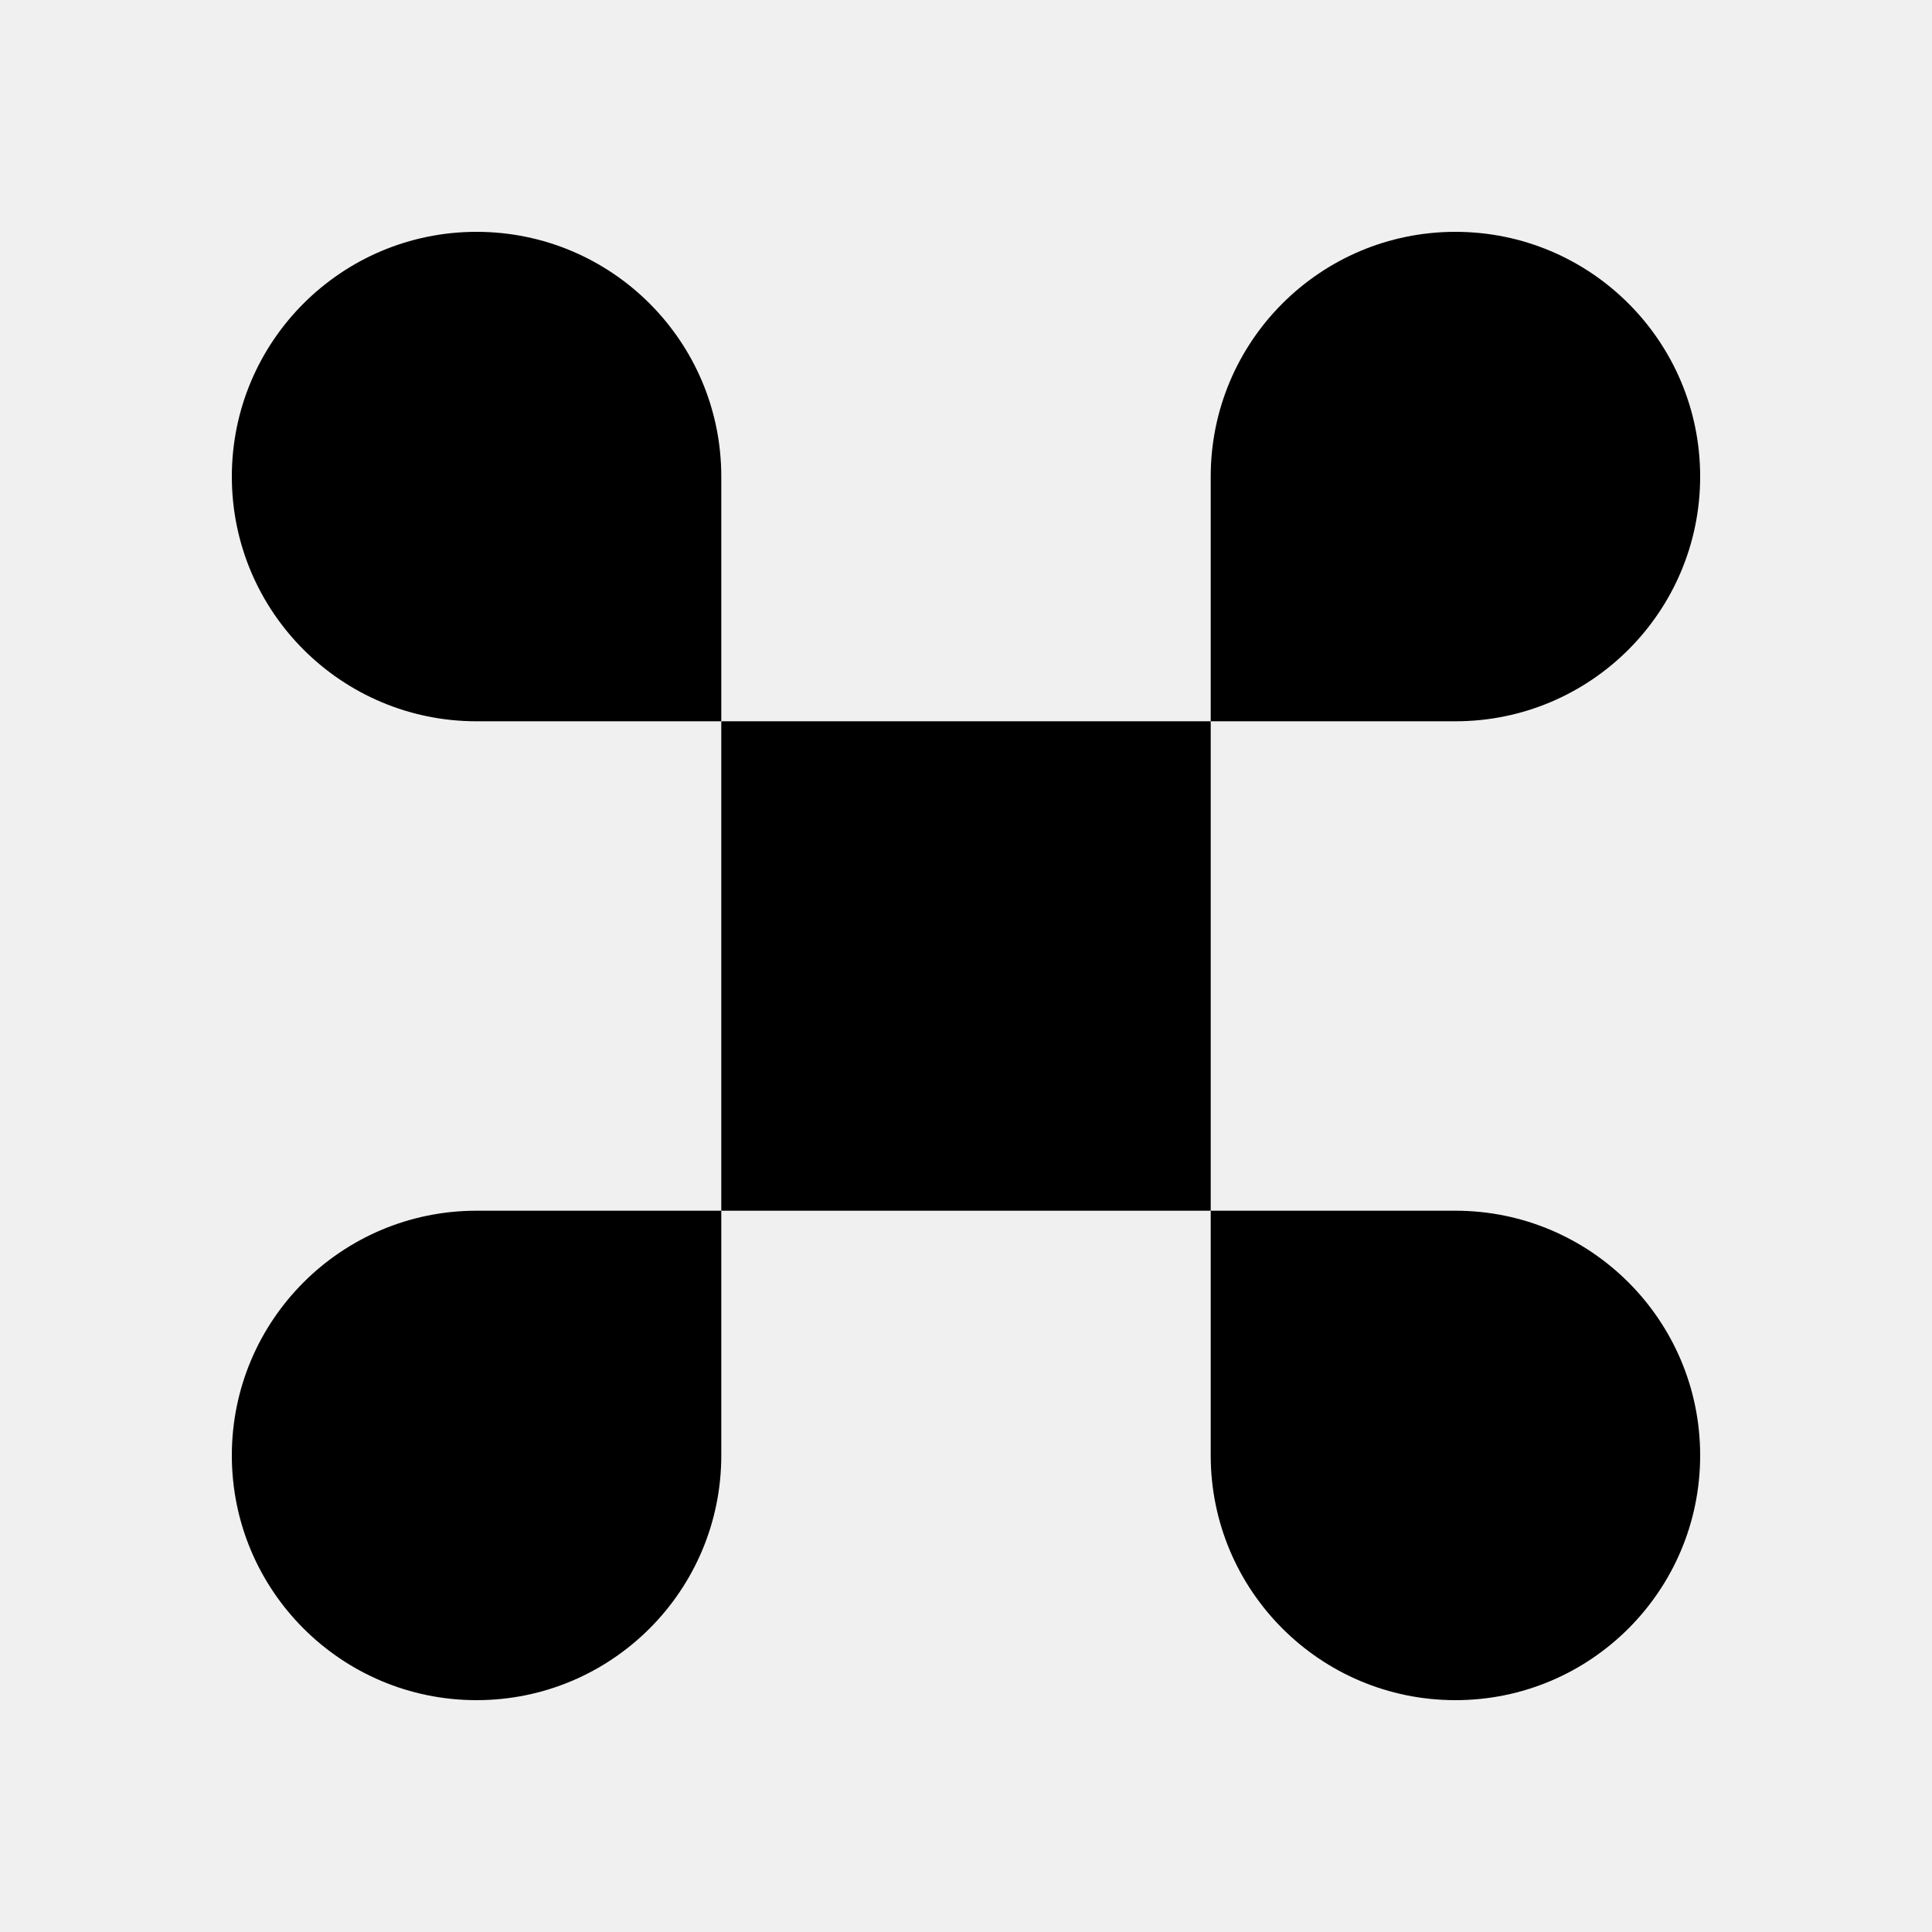
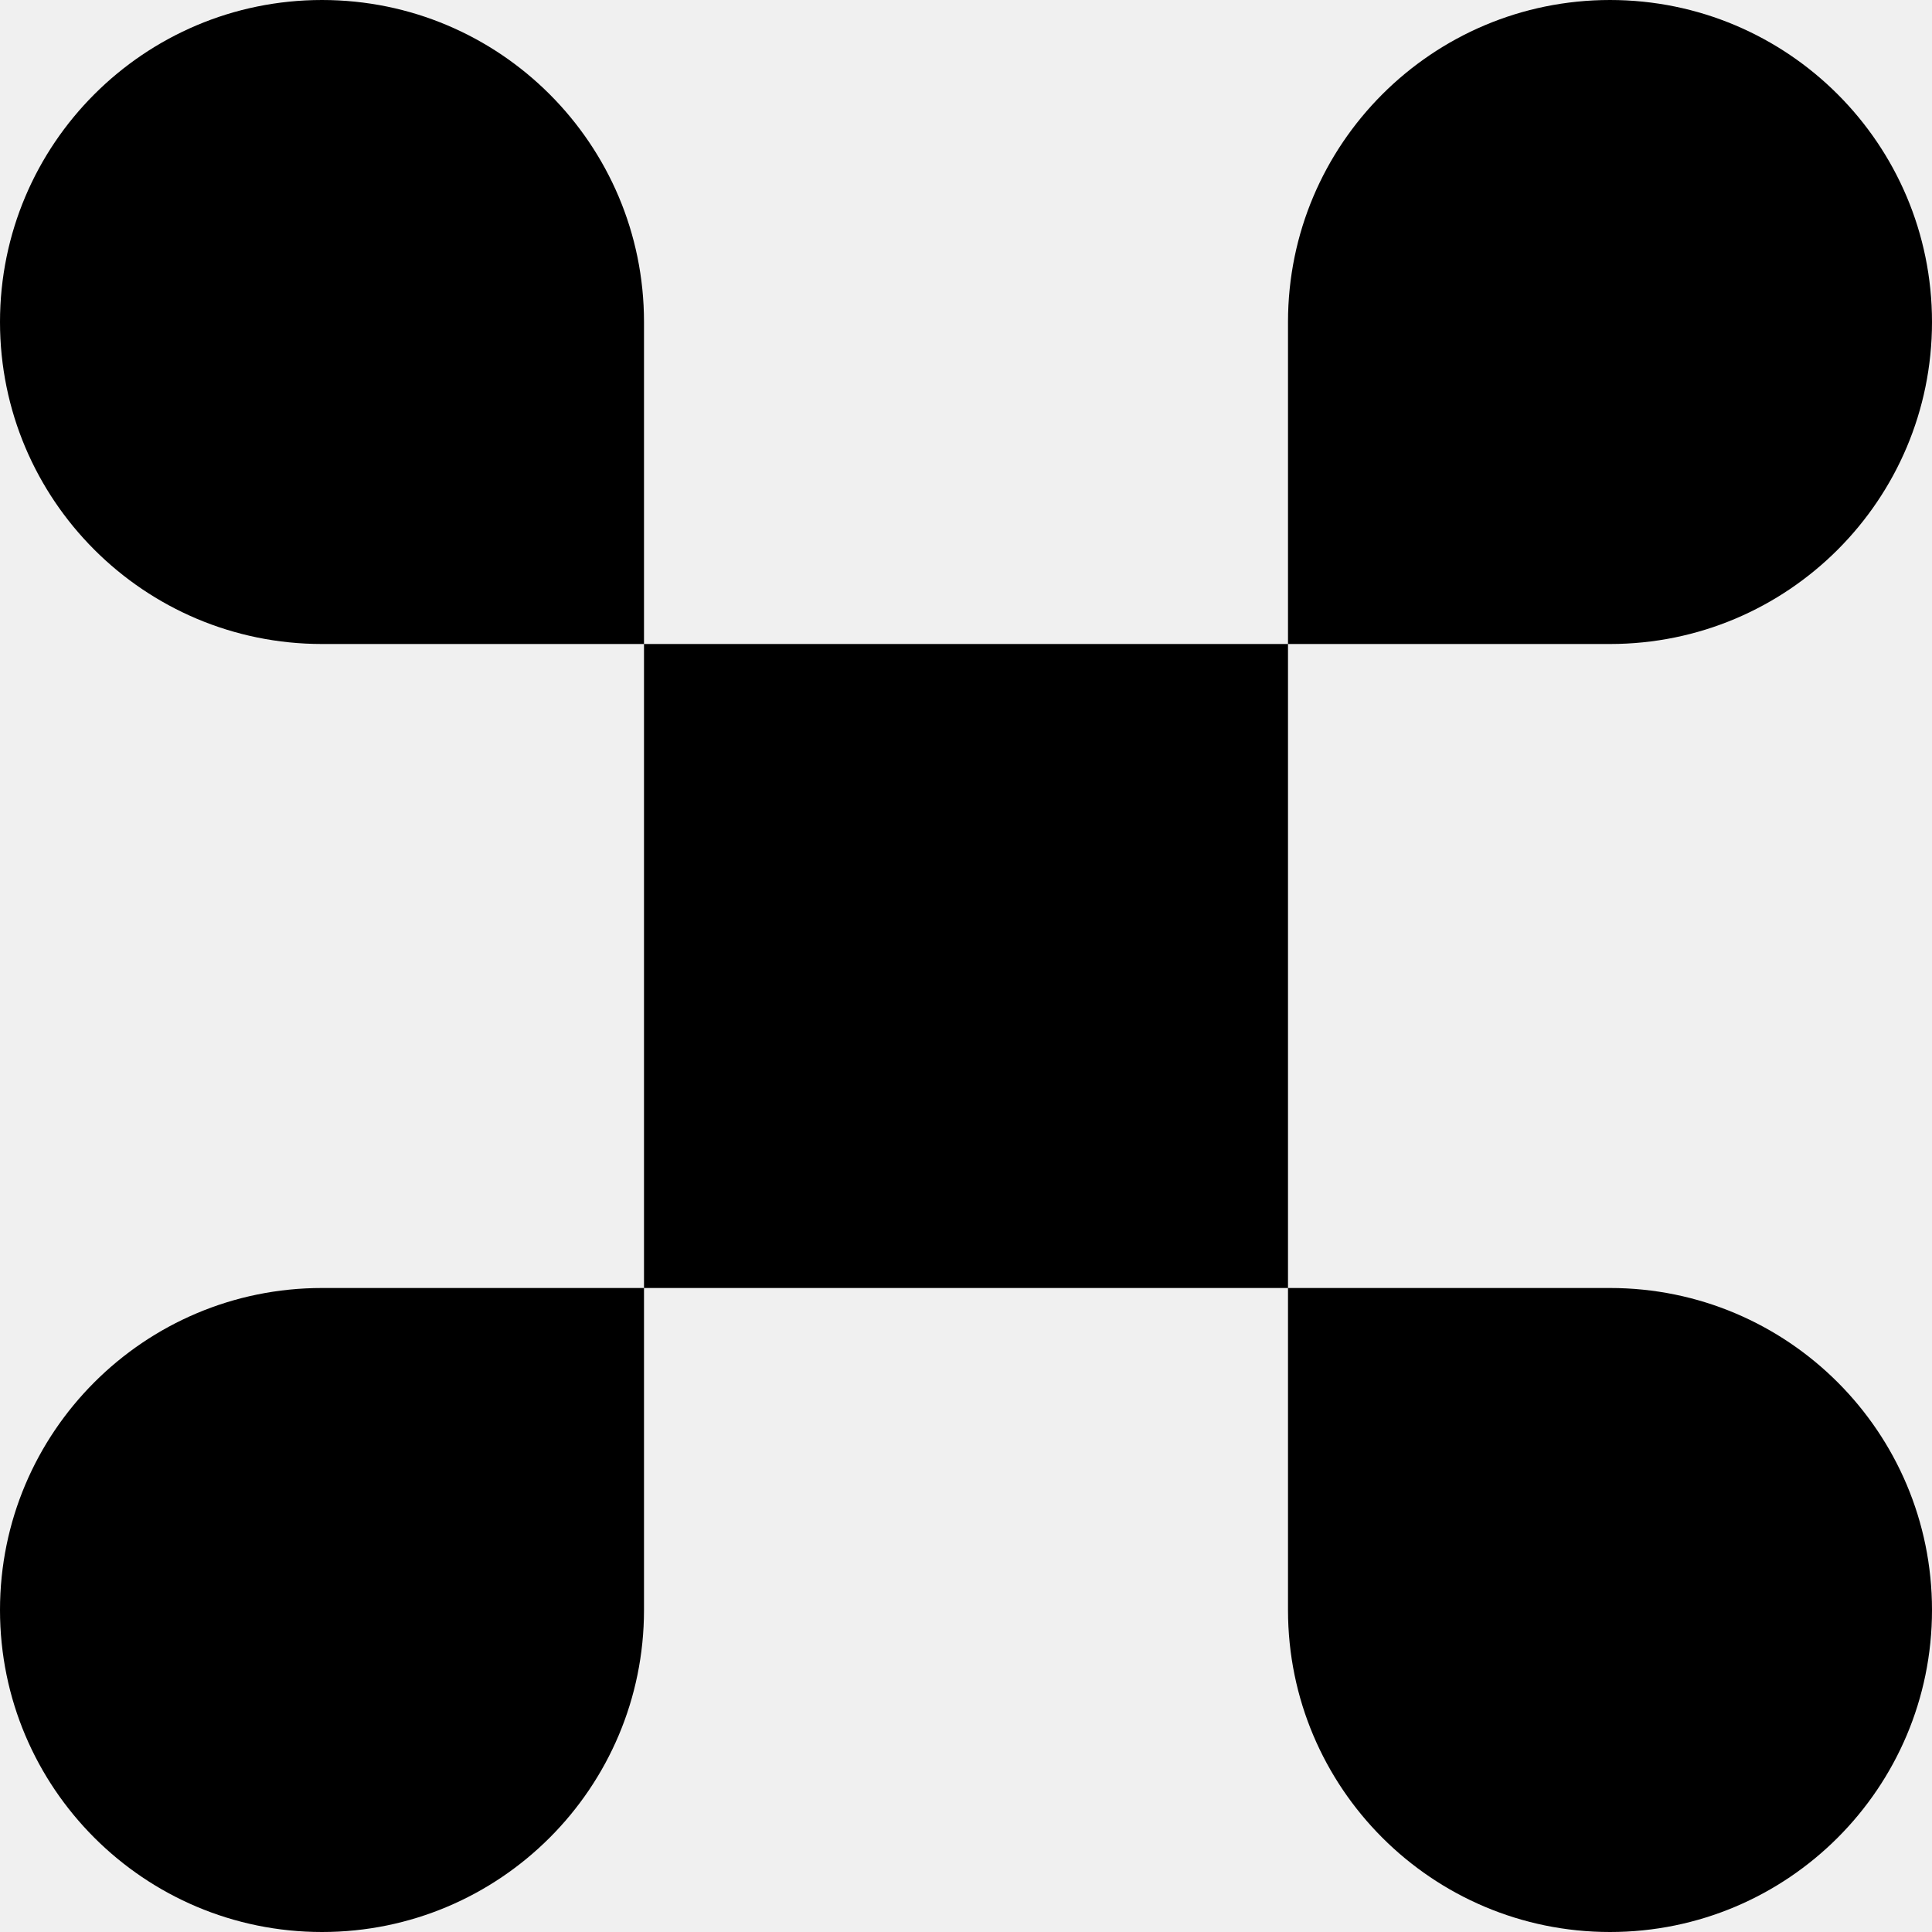
- <svg xmlns="http://www.w3.org/2000/svg" fill="none" viewBox="0 0 500 500">
-   <path fill-rule="evenodd" d="M60 123.333C60 88.355 88.355 60 123.333 60c34.978 0 63.334 28.355 63.334 63.333v63.334h-63.334C88.355 186.667 60 158.311 60 123.333Zm253.333 63.334H186.667v126.666h-63.333C88.355 313.333 60 341.688 60 376.666 60 411.645 88.355 440 123.333 440c34.978 0 63.334-28.355 63.334-63.333v-63.334h126.666v63.333c0 34.979 28.355 63.334 63.333 63.334C411.645 440 440 411.645 440 376.666c0-34.978-28.355-63.333-63.334-63.333h-63.333V186.667Zm0 0h63.334c34.978 0 63.333-28.356 63.333-63.334C440 88.355 411.645 60 376.666 60c-34.978 0-63.333 28.355-63.333 63.334v63.333Z" clip-rule="evenodd" />
+ <svg xmlns="http://www.w3.org/2000/svg" viewBox="0 0 380 380">
+   <path d="M0 63.333C0 28.355 28.355 0 63.333 0c34.978 0 63.334 28.355 63.334 63.333v63.334H63.333C28.355 126.667 0 98.311 0 63.333Zm253.333 63.334H126.667v126.666H63.334C28.355 253.333 0 281.688 0 316.666 0 351.645 28.355 380 63.333 380c34.978 0 63.334-28.355 63.334-63.333v-63.334h126.666v63.333c0 34.979 28.355 63.334 63.333 63.334C351.645 380 380 351.645 380 316.666c0-34.978-28.355-63.333-63.334-63.333h-63.333zm0 0h63.334c34.978 0 63.333-28.356 63.333-63.334C380 28.355 351.645 0 316.666 0c-34.978 0-63.333 28.355-63.333 63.334Z" />
  <style>
        path { fill: #000; }
        @media (prefers-color-scheme: dark) {
            path { fill: #FFF; }
        }
    </style>
</svg>
